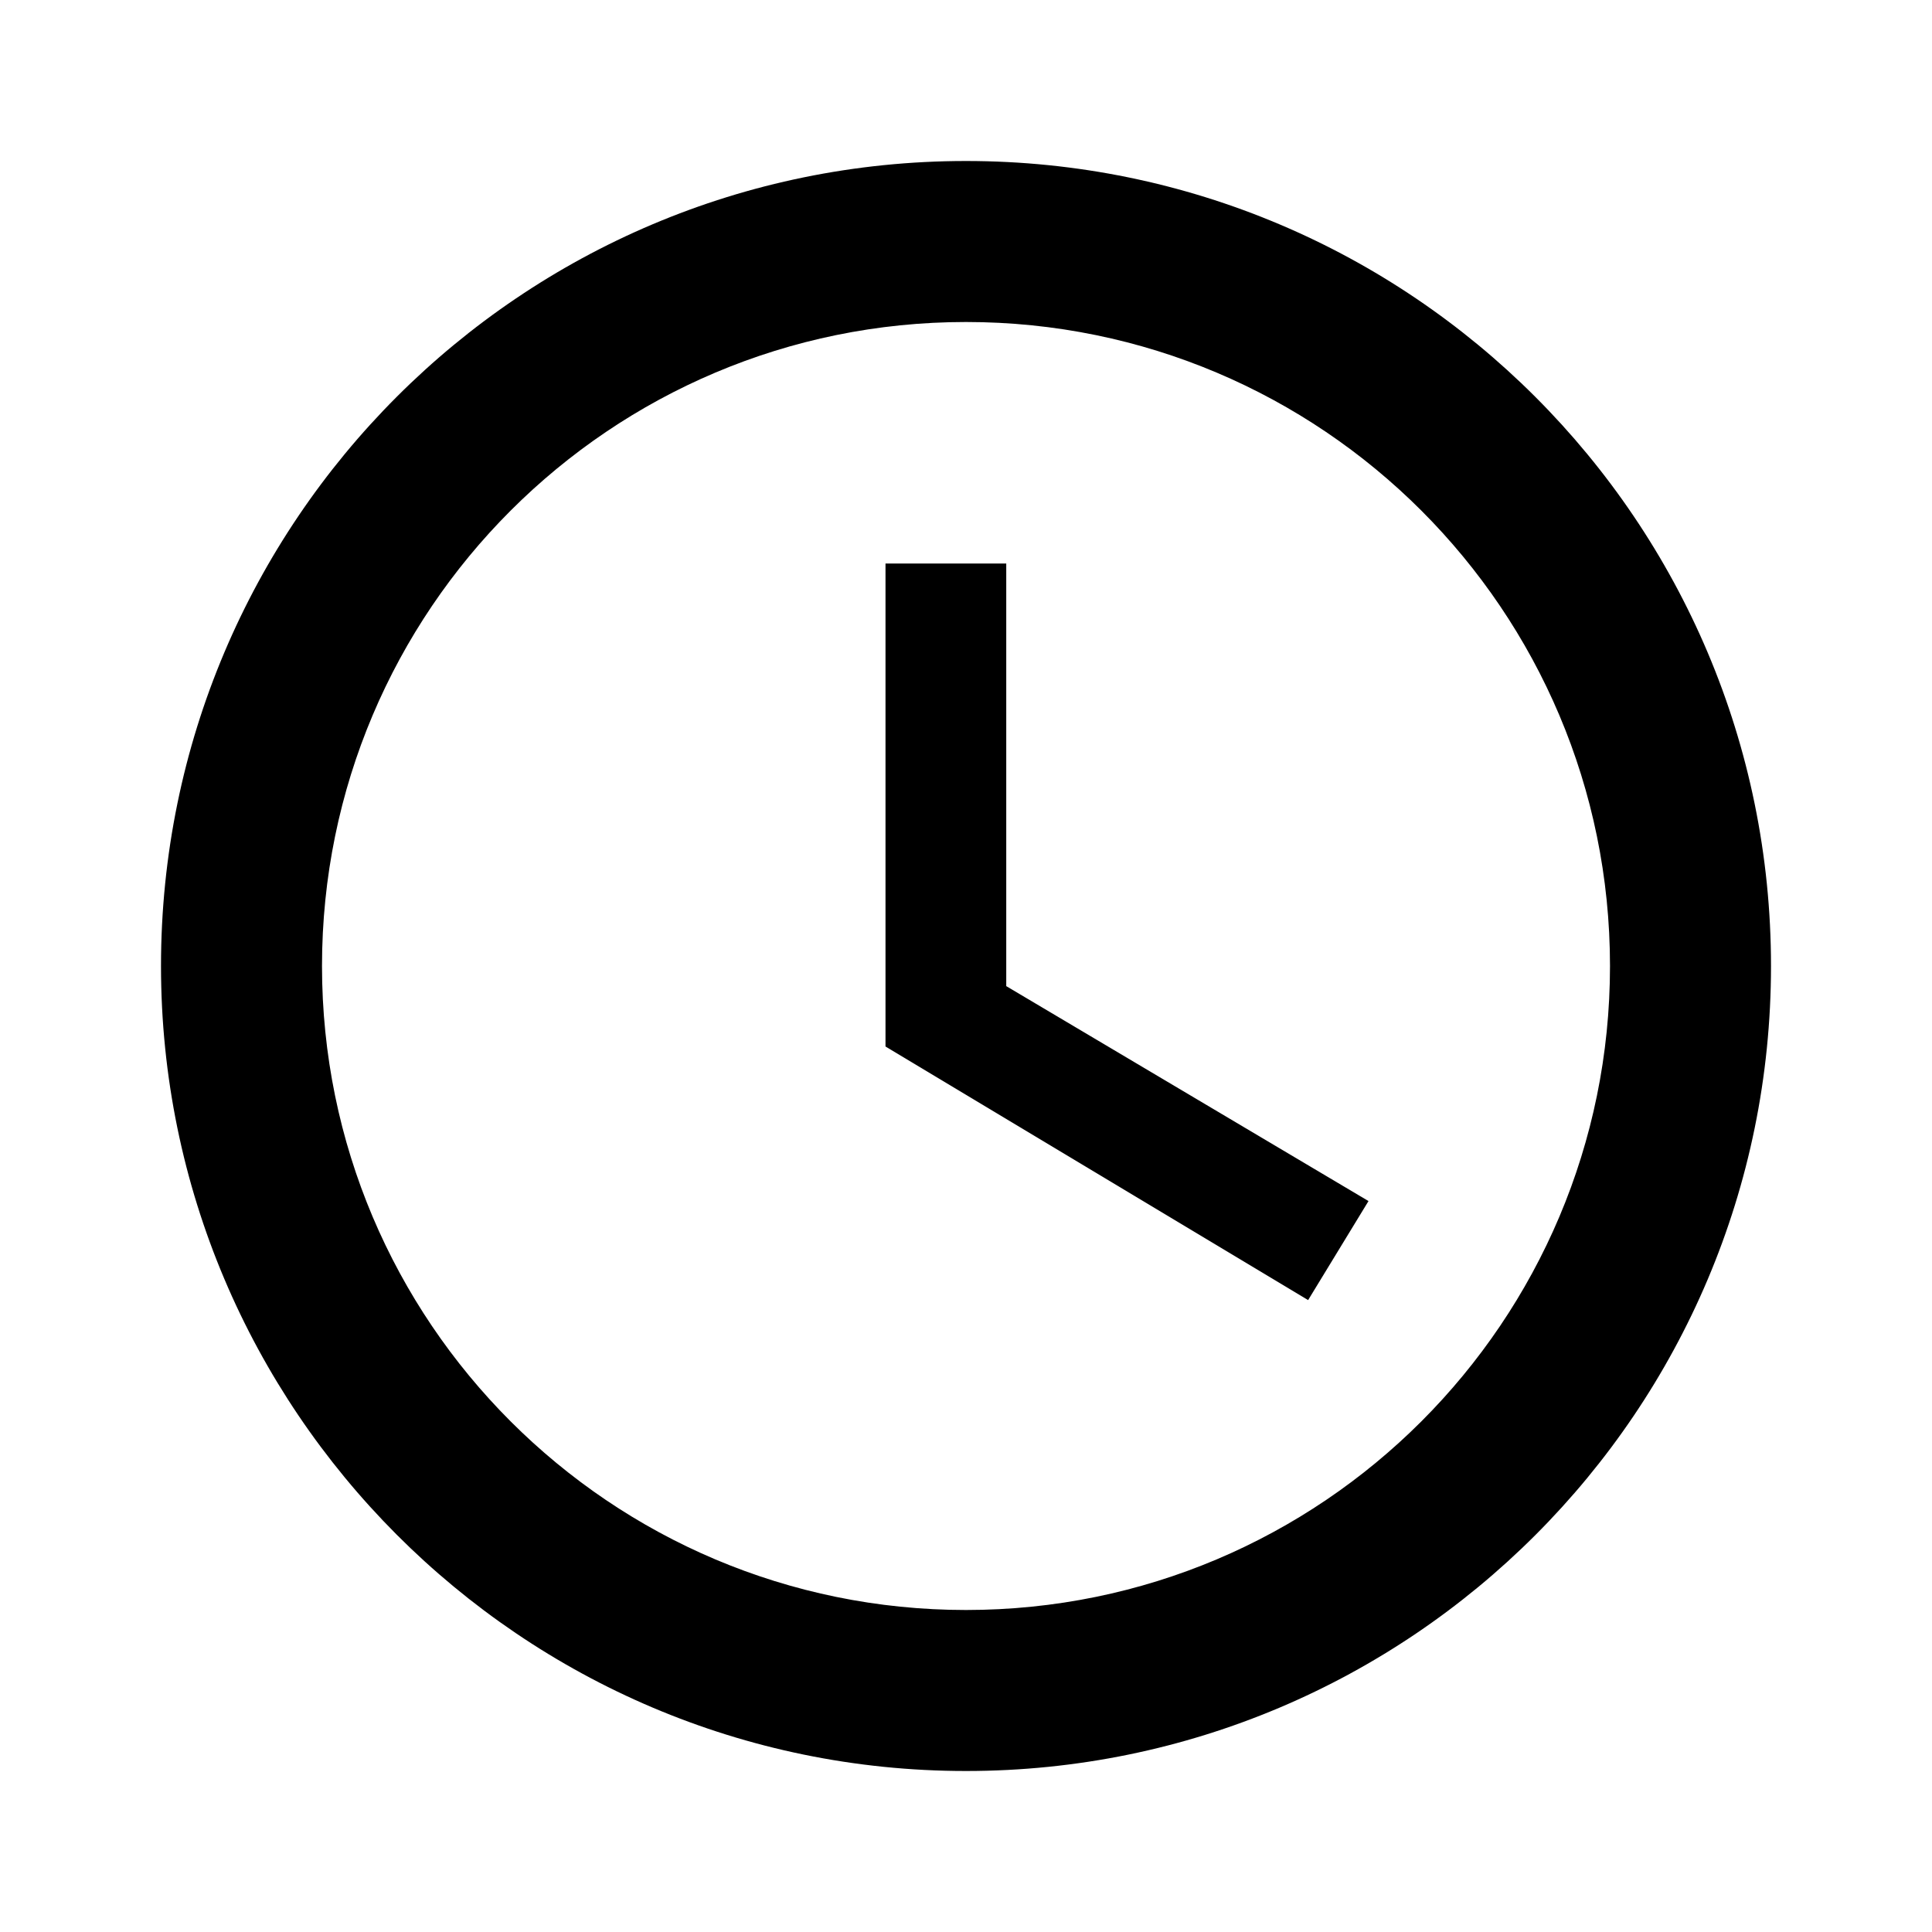
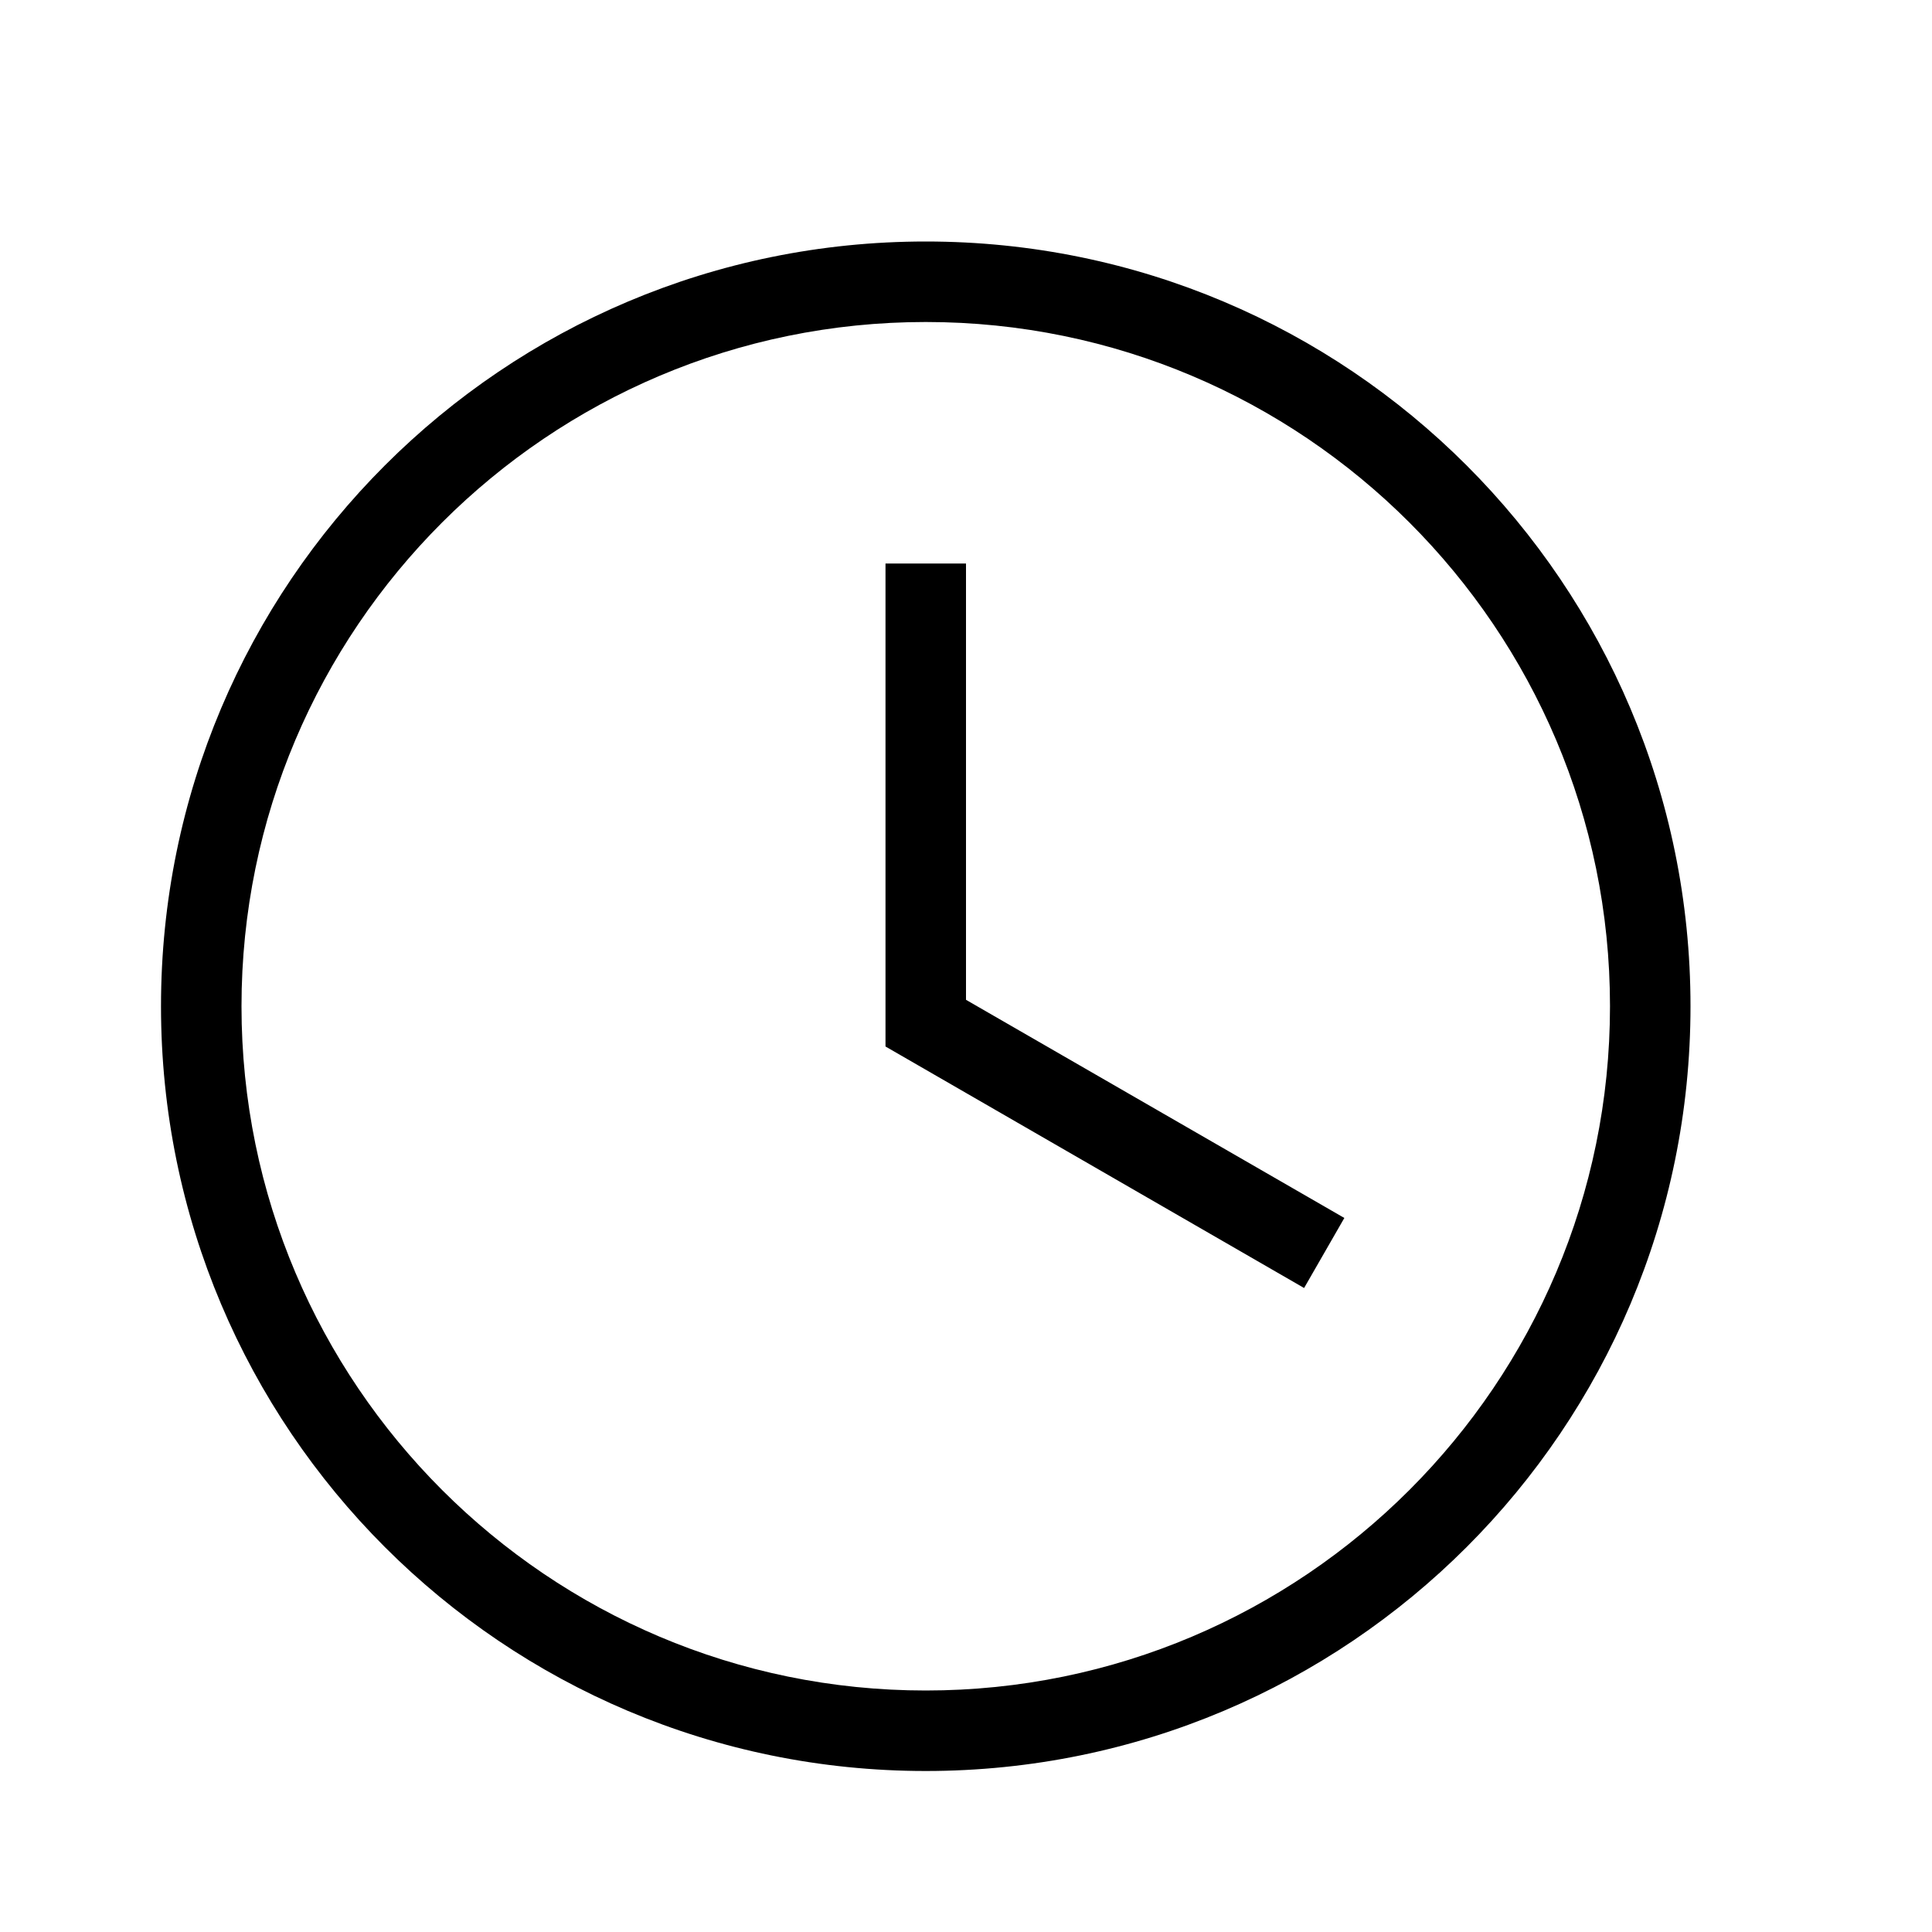
<svg xmlns="http://www.w3.org/2000/svg" viewBox="0 0 24 24">
-   <path d="M12,20A8,8 0 0,0 20,12A8,8 0 0,0 12,4A8,8 0 0,0 4,12A8,8 0 0,0 12,20M12,2A10,10 0 0,1 22,12A10,10 0 0,1 12,22C6.47,22 2,17.5 2,12A10,10 0 0,1 12,2M12.5,7V12.25L17,14.92L16.25,16.15L11,13V7H12.5Z" />
+   <path d="M11.5,3C16.75,3 21,7.25 21,12.5C21,17.75 16.75,22 11.5,22C6.25,22 2,17.75 2,12.5C2,7.25 6.25,3 11.5,3M11.5,4C6.81,4 3,7.81 3,12.5C3,17.19 6.81,21 11.5,21C16.19,21 20,17.19 20,12.5C20,7.81 16.19,4 11.5,4M11,7H12V12.42L16.7,15.13L16.2,16L11,13V7Z" />
</svg>
